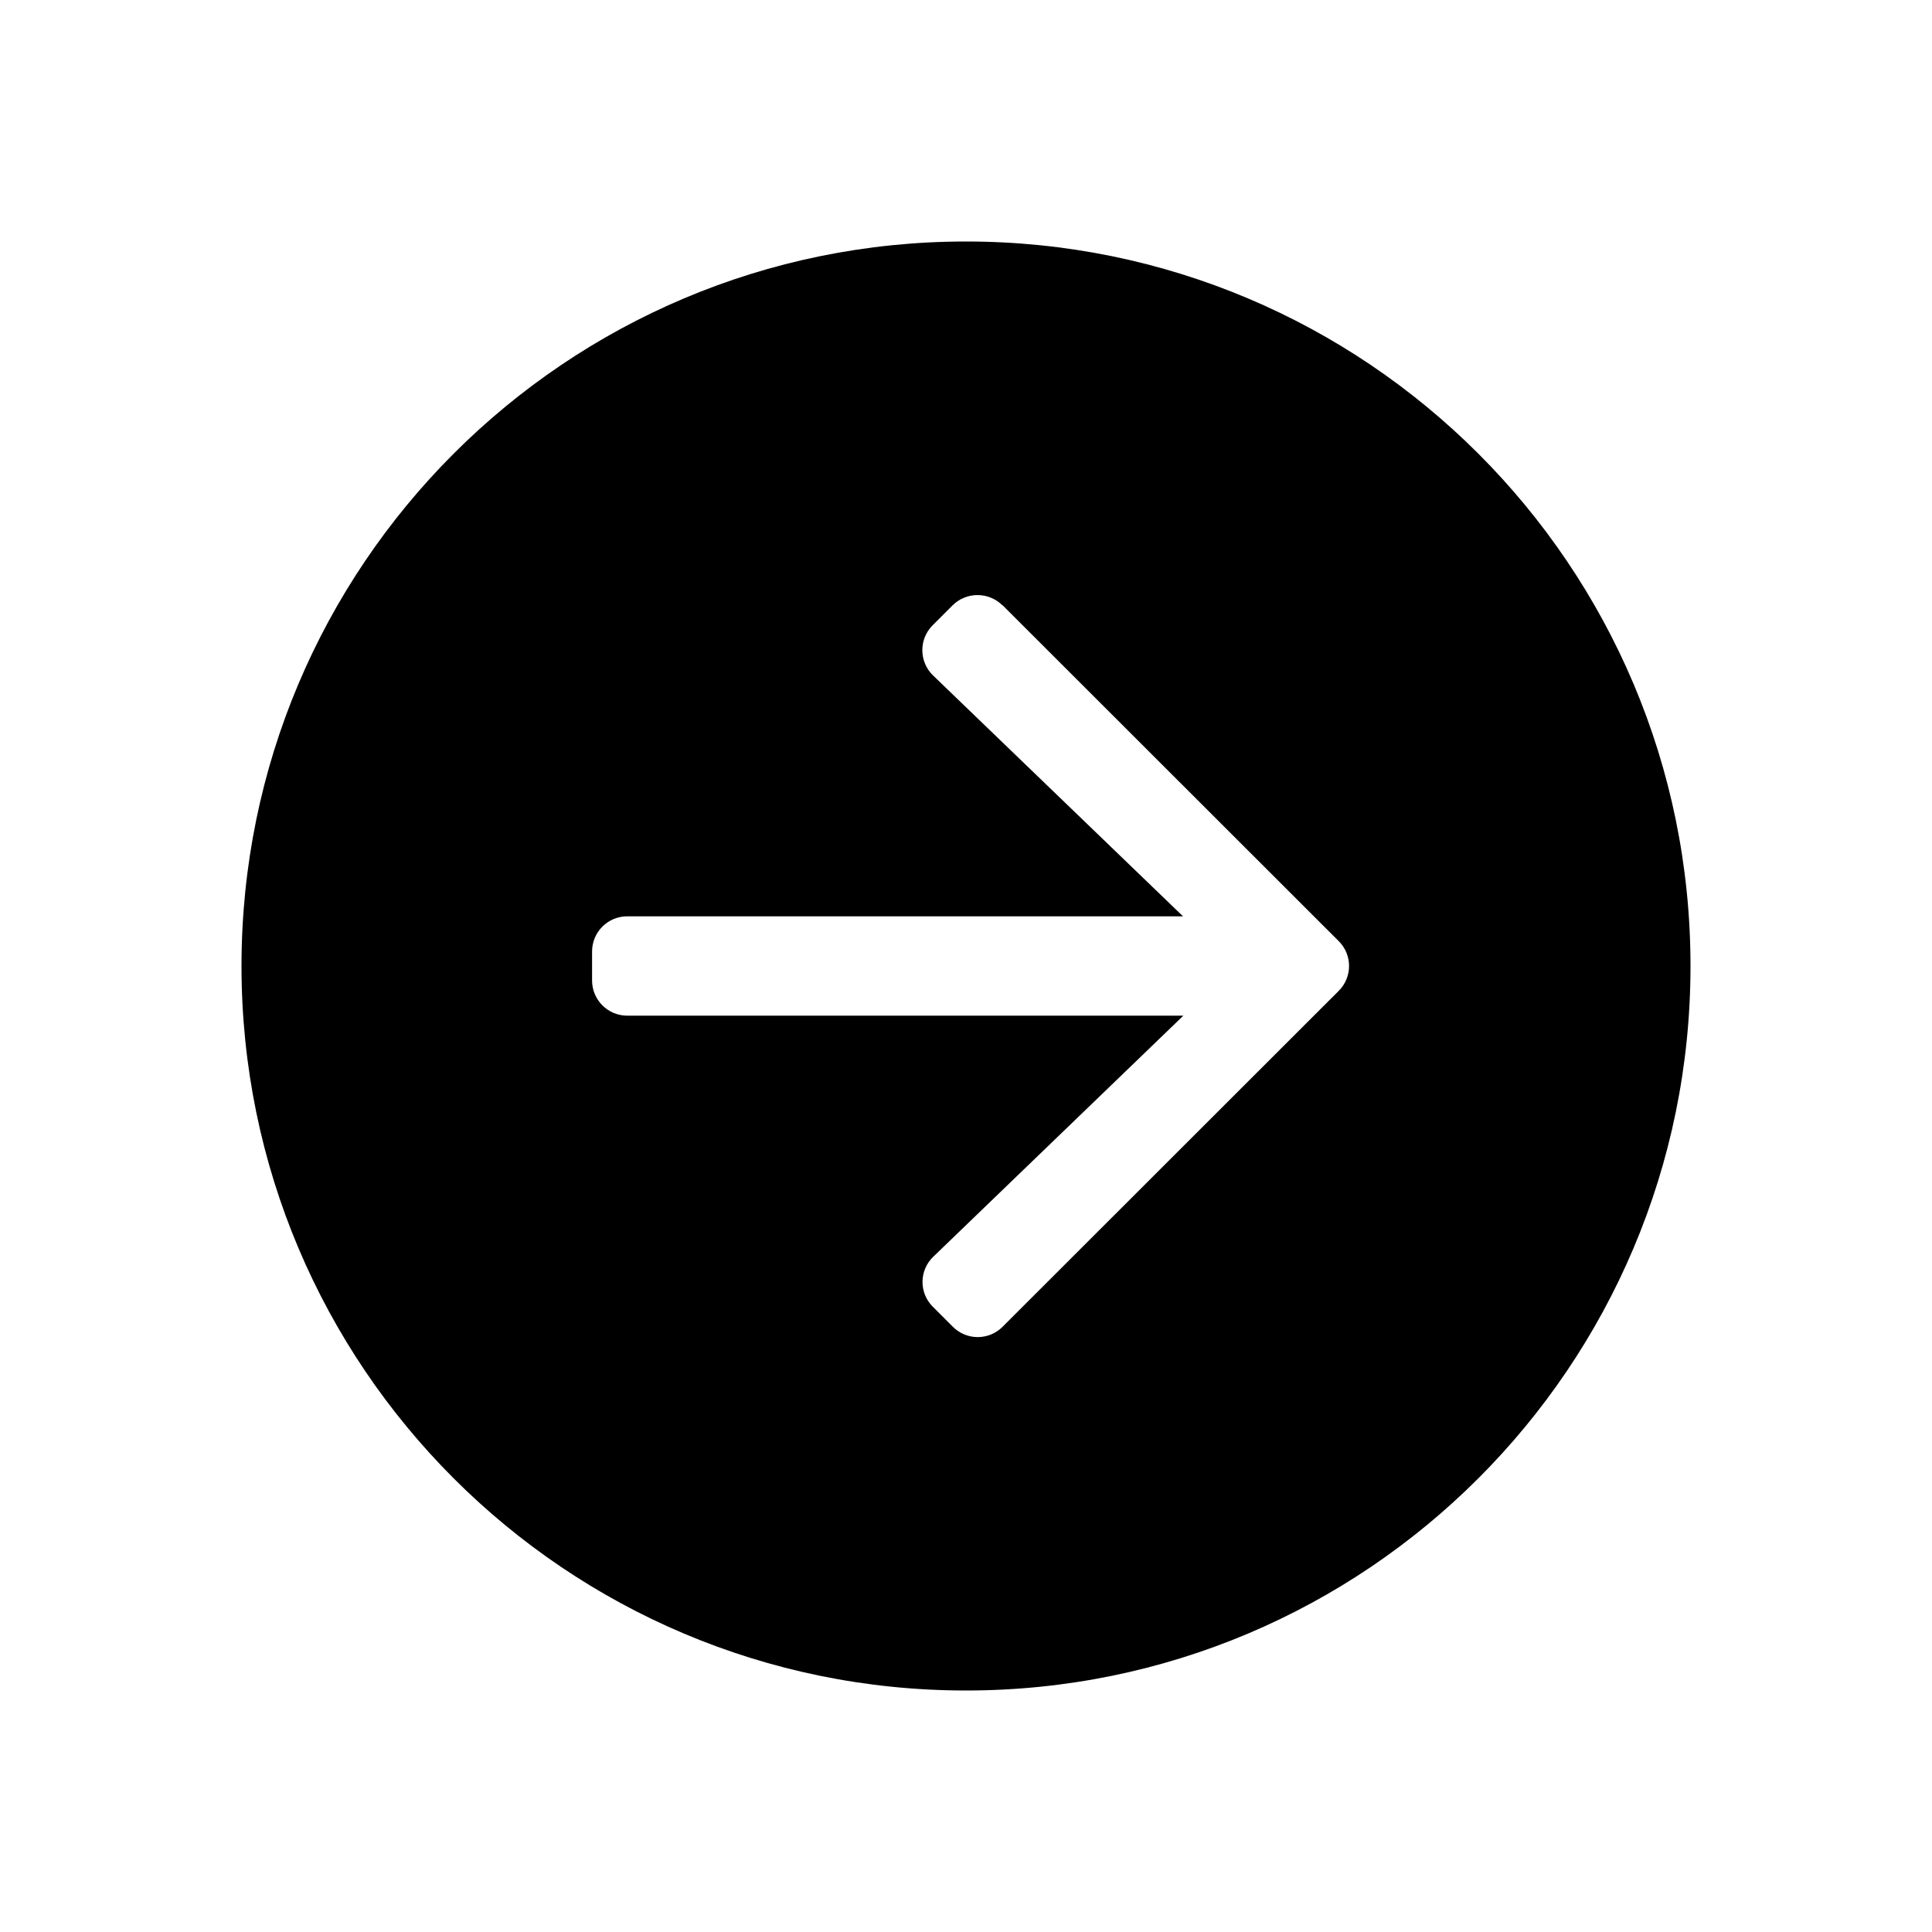
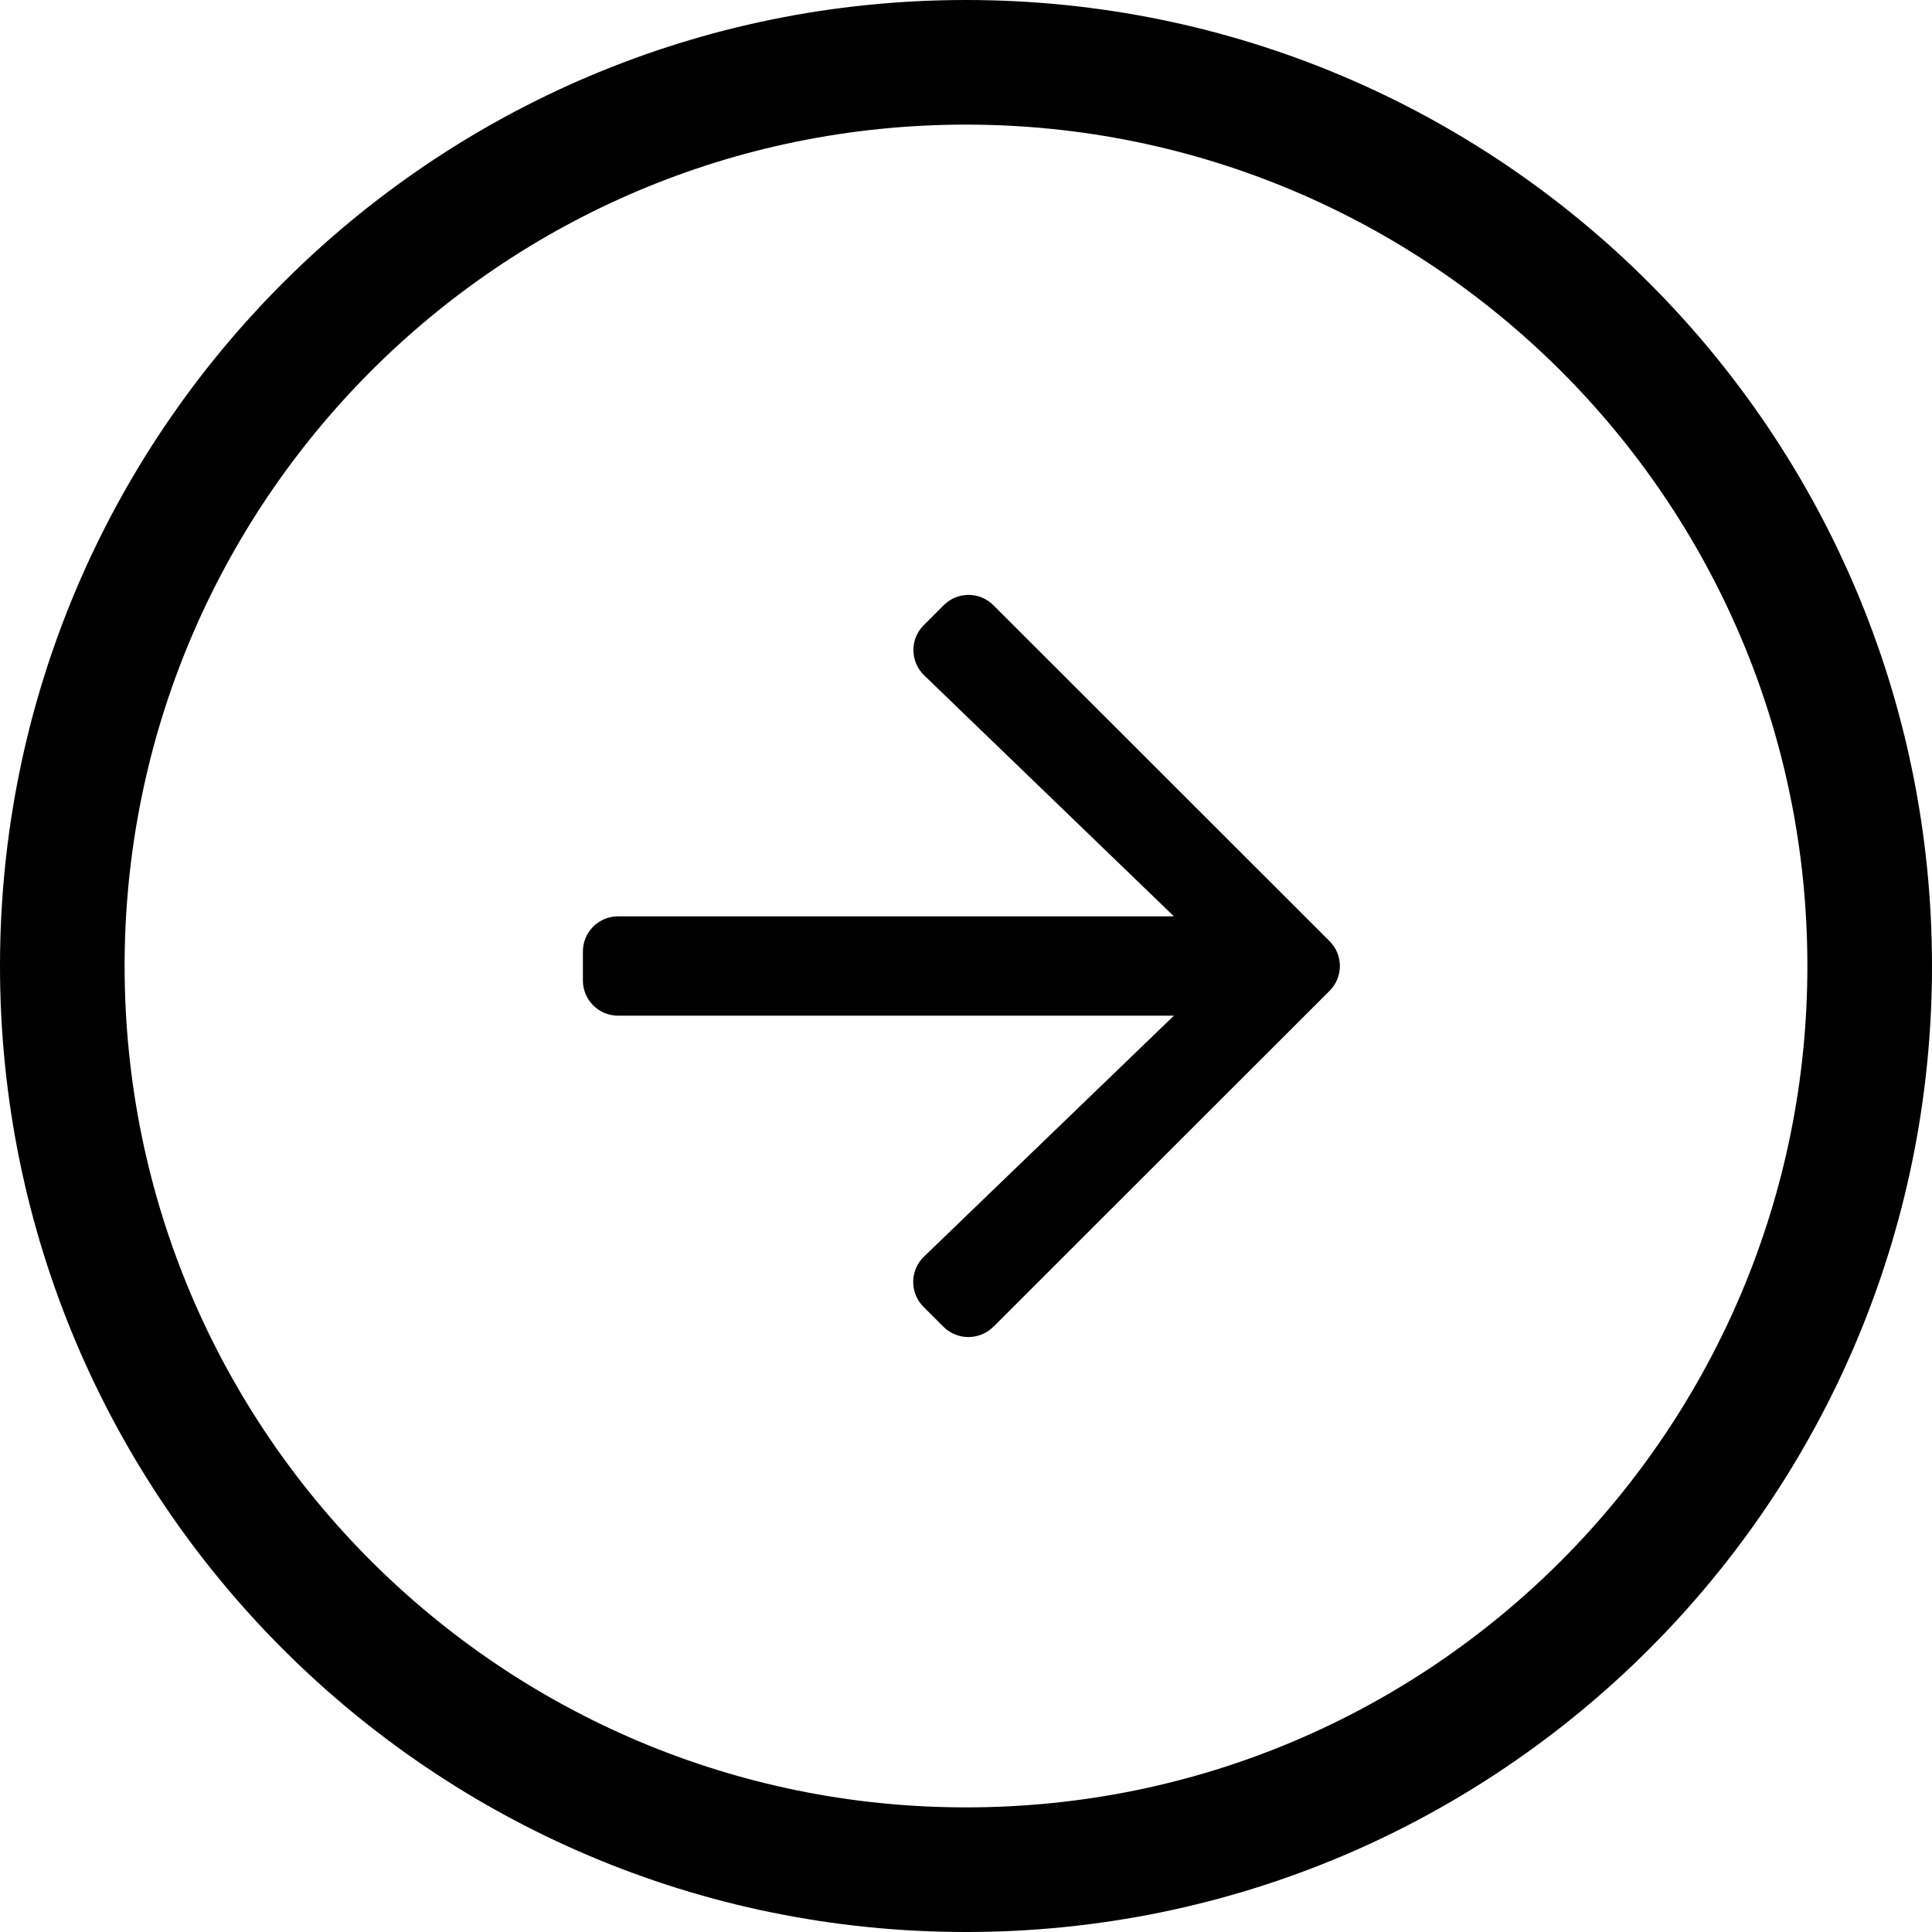
<svg xmlns="http://www.w3.org/2000/svg" width="24" height="24" viewBox="0 0 24 24">
-   <path d="M3 12c0 4.972 4.028 9 9 9s9-4.028 9-9-4.028-9-9-9-9 4.028-9 9zm9.454-4.482l4.177 4.174c.17.17.17.446 0 .616l-4.177 4.174a.436.436 0 0 1-.617 0l-.25-.25a.434.434 0 0 1 .007-.621l3.106-2.994H7.79a.437.437 0 0 1-.435-.436v-.362c0-.24.196-.436.435-.436h6.906L11.59 8.39a.437.437 0 0 1-.007-.62l.25-.25a.44.44 0 0 1 .62 0z" />
+   <path d="M24 12c0-6.629-5.371-12-12-12S0 5.371 0 12s5.371 12 12 12 12-5.371 12-12zM12 22.452c-5.744 0-10.452-4.65-10.452-10.452C1.548 6.256 6.198 1.548 12 1.548c5.744 0 10.452 4.65 10.452 10.452 0 5.744-4.65 10.452-10.452 10.452z" />
+   <path d="M12.34 16.482l4.177-4.174a.436.436 0 0 0 0-.616L12.34 7.518a.436.436 0 0 0-.617 0l-.25.25a.436.436 0 0 0 .007.621l3.103 2.994H7.677a.437.437 0 0 0-.436.436v.362c0 .24.196.436.436.436h6.906l-3.106 2.994a.437.437 0 0 0-.008.62l.25.25a.44.44 0 0 0 .621 0z" />
</svg>
